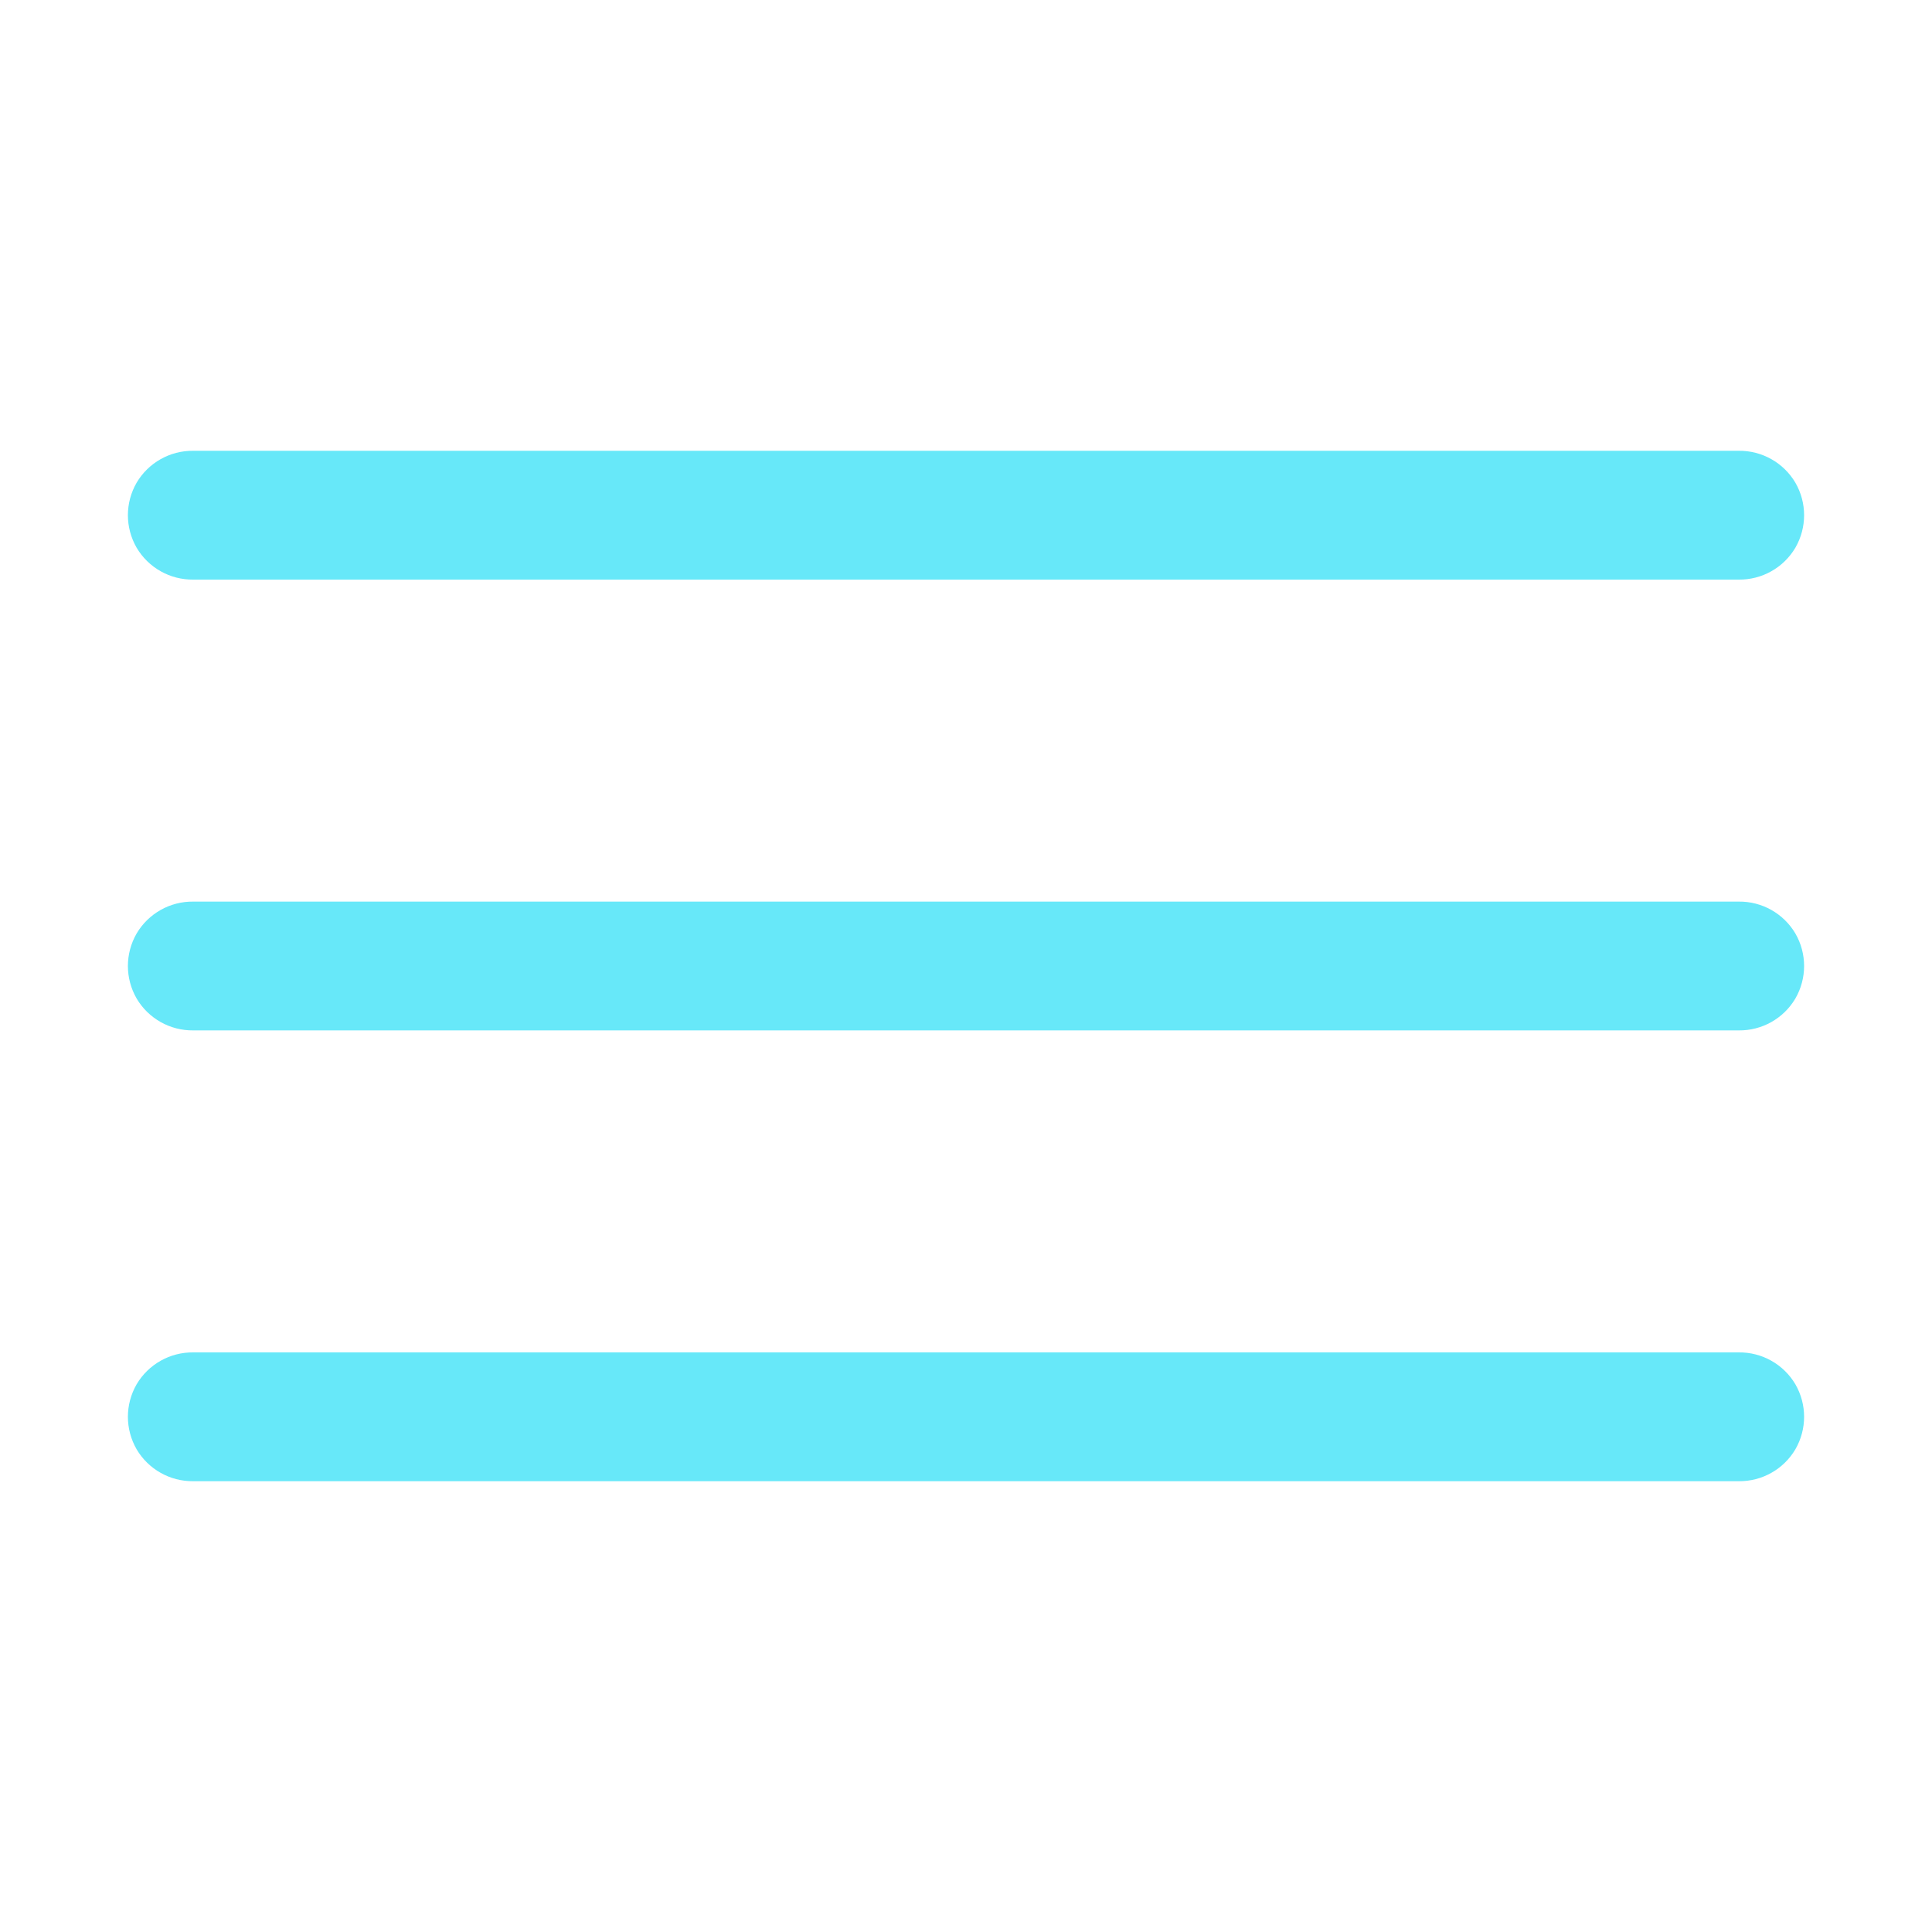
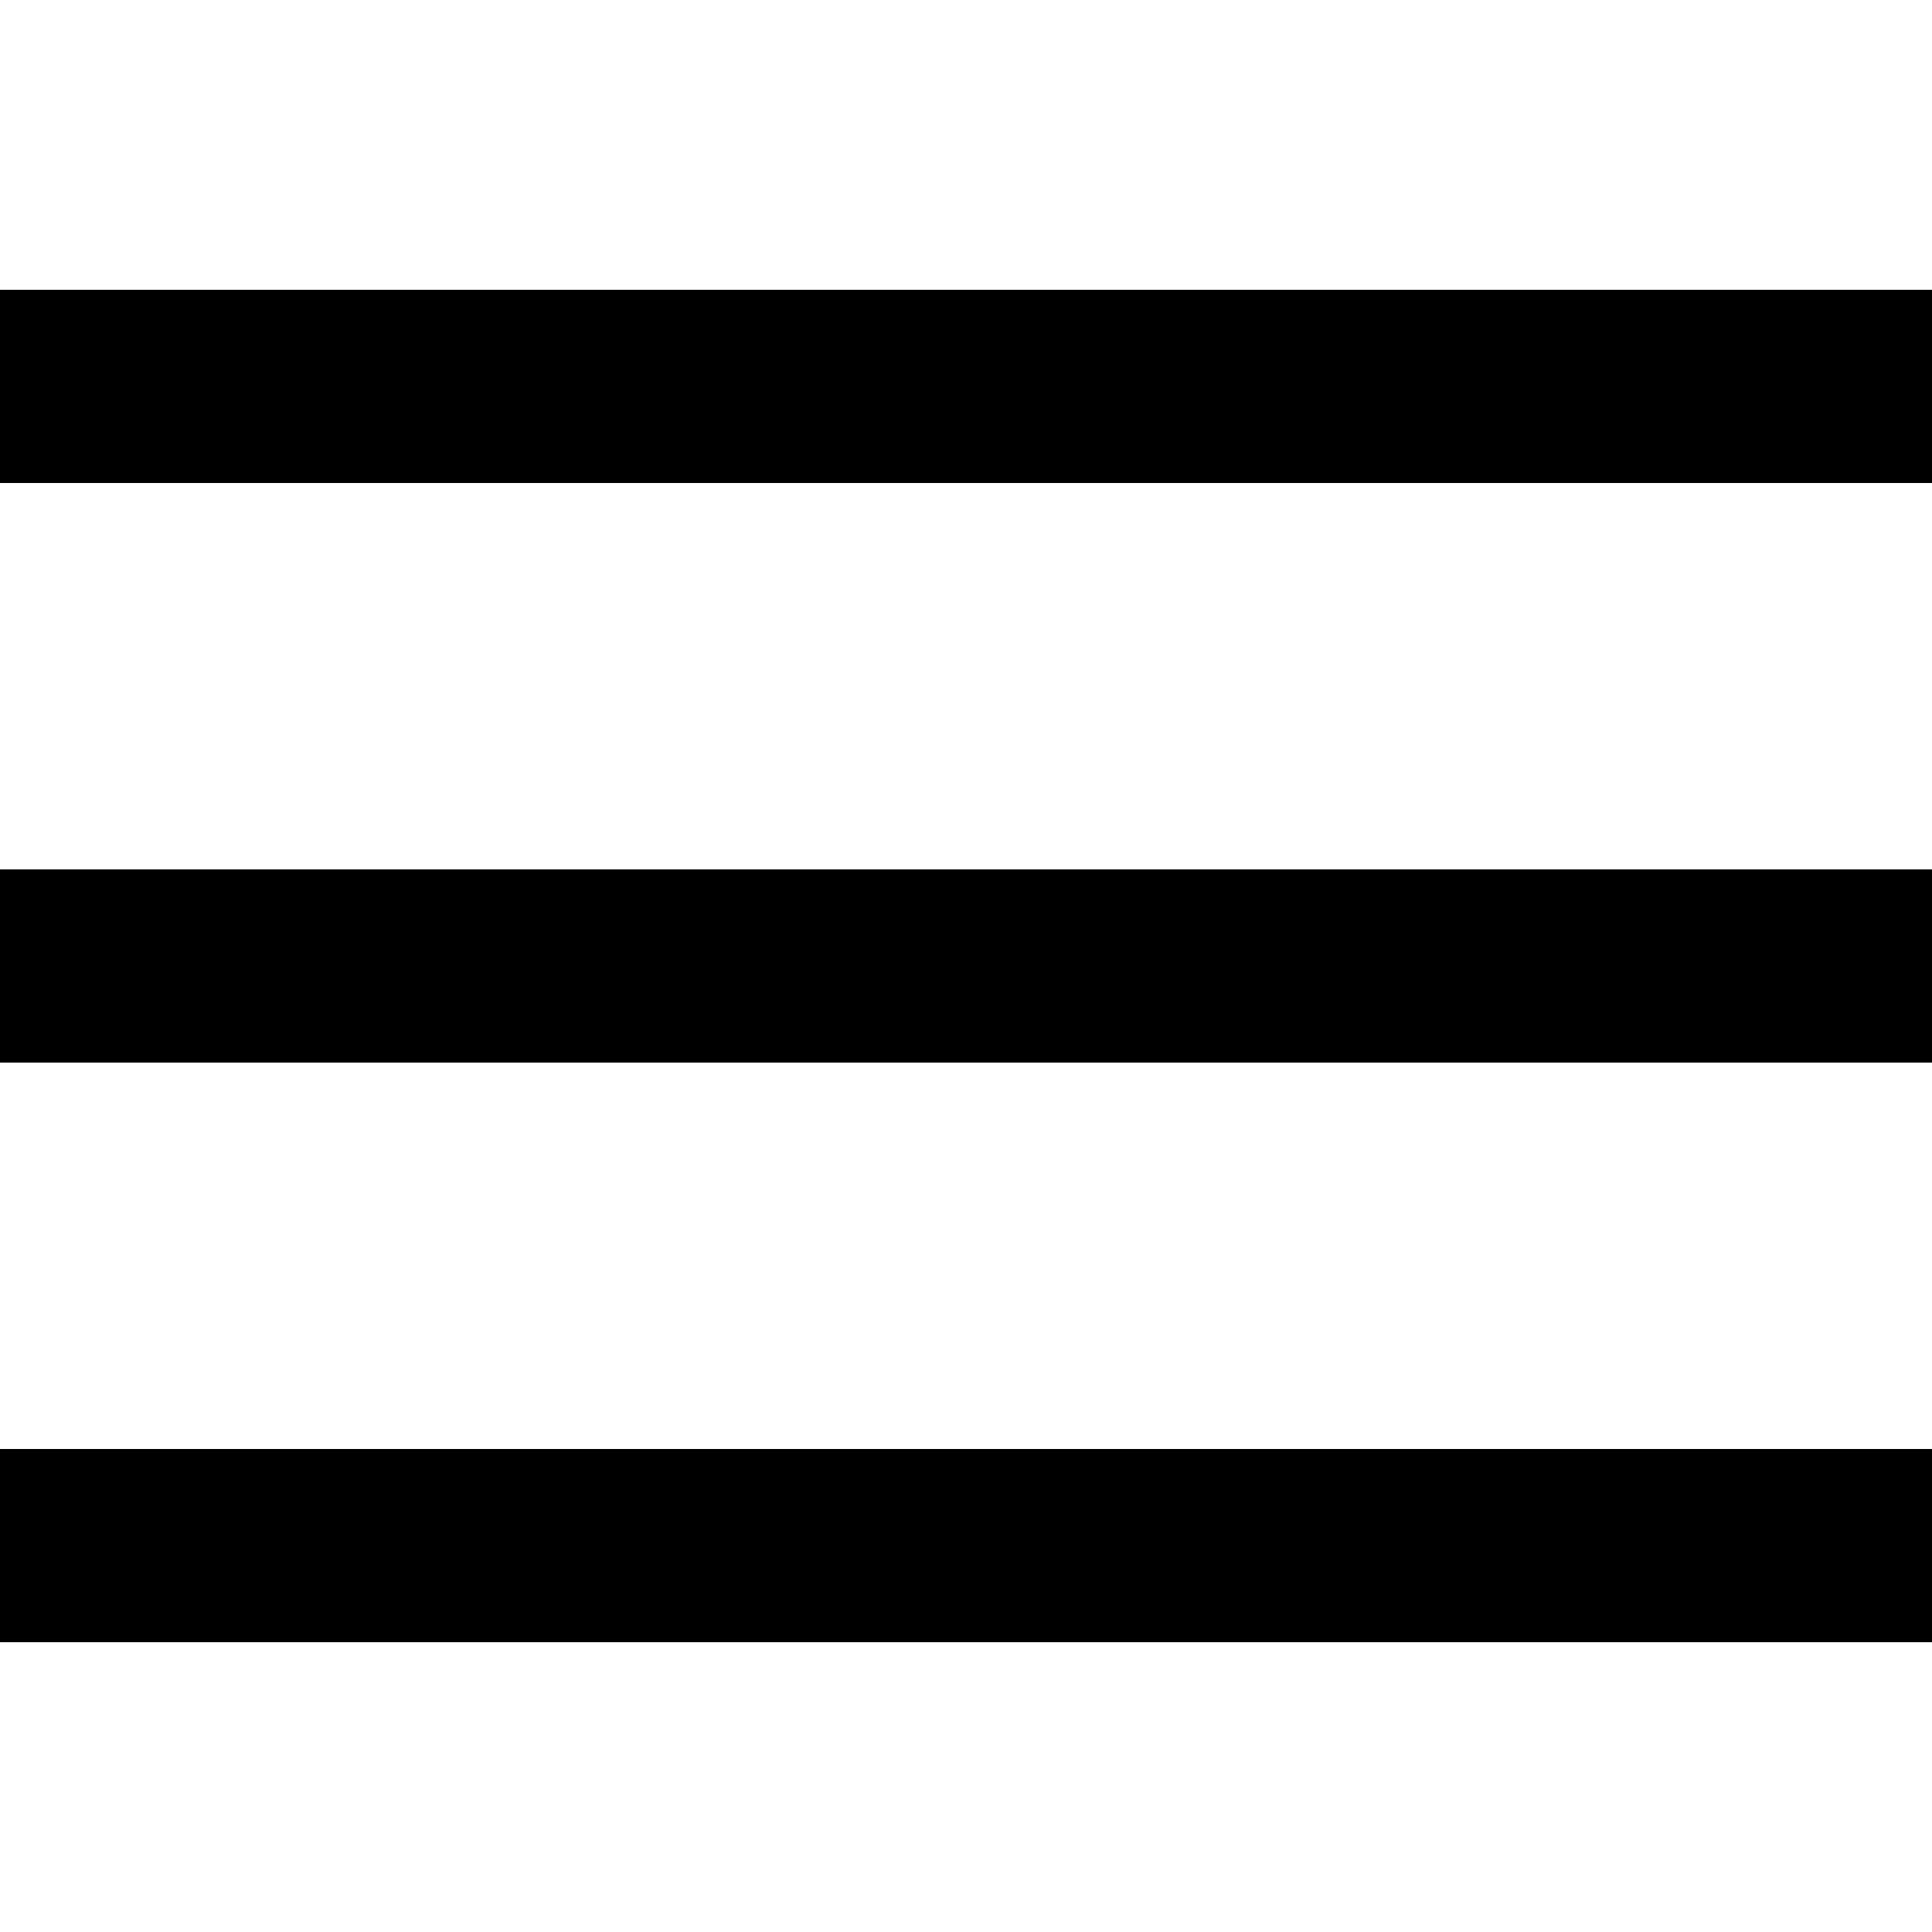
- <svg xmlns="http://www.w3.org/2000/svg" viewBox="0 0 30 30" width="30px" height="30px">
-   <g id="surface77316593">
-     <path style=" stroke:none;fill-rule:nonzero;fill:rgb(40.392%,90.98%,97.647%);fill-opacity:1;" d="M 3 7 C 2.641 6.996 2.305 7.184 2.121 7.496 C 1.941 7.809 1.941 8.191 2.121 8.504 C 2.305 8.816 2.641 9.004 3 9 L 27 9 C 27.359 9.004 27.695 8.816 27.879 8.504 C 28.059 8.191 28.059 7.809 27.879 7.496 C 27.695 7.184 27.359 6.996 27 7 Z M 3 14 C 2.641 13.996 2.305 14.184 2.121 14.496 C 1.941 14.809 1.941 15.191 2.121 15.504 C 2.305 15.816 2.641 16.004 3 16 L 27 16 C 27.359 16.004 27.695 15.816 27.879 15.504 C 28.059 15.191 28.059 14.809 27.879 14.496 C 27.695 14.184 27.359 13.996 27 14 Z M 3 21 C 2.641 20.996 2.305 21.184 2.121 21.496 C 1.941 21.809 1.941 22.191 2.121 22.504 C 2.305 22.816 2.641 23.004 3 23 L 27 23 C 27.359 23.004 27.695 22.816 27.879 22.504 C 28.059 22.191 28.059 21.809 27.879 21.496 C 27.695 21.184 27.359 20.996 27 21 Z M 3 21 " />
-   </g>
+ <svg xmlns="http://www.w3.org/2000/svg" viewBox="0 0 50 50" width="50px" height="50px">
+   <path d="M 0 7.5 L 0 12.5 L 50 12.5 L 50 7.5 Z M 0 22.5 L 0 27.5 L 50 27.5 L 50 22.5 Z M 0 37.5 L 0 42.5 L 50 42.5 L 50 37.5 Z" />
</svg>
